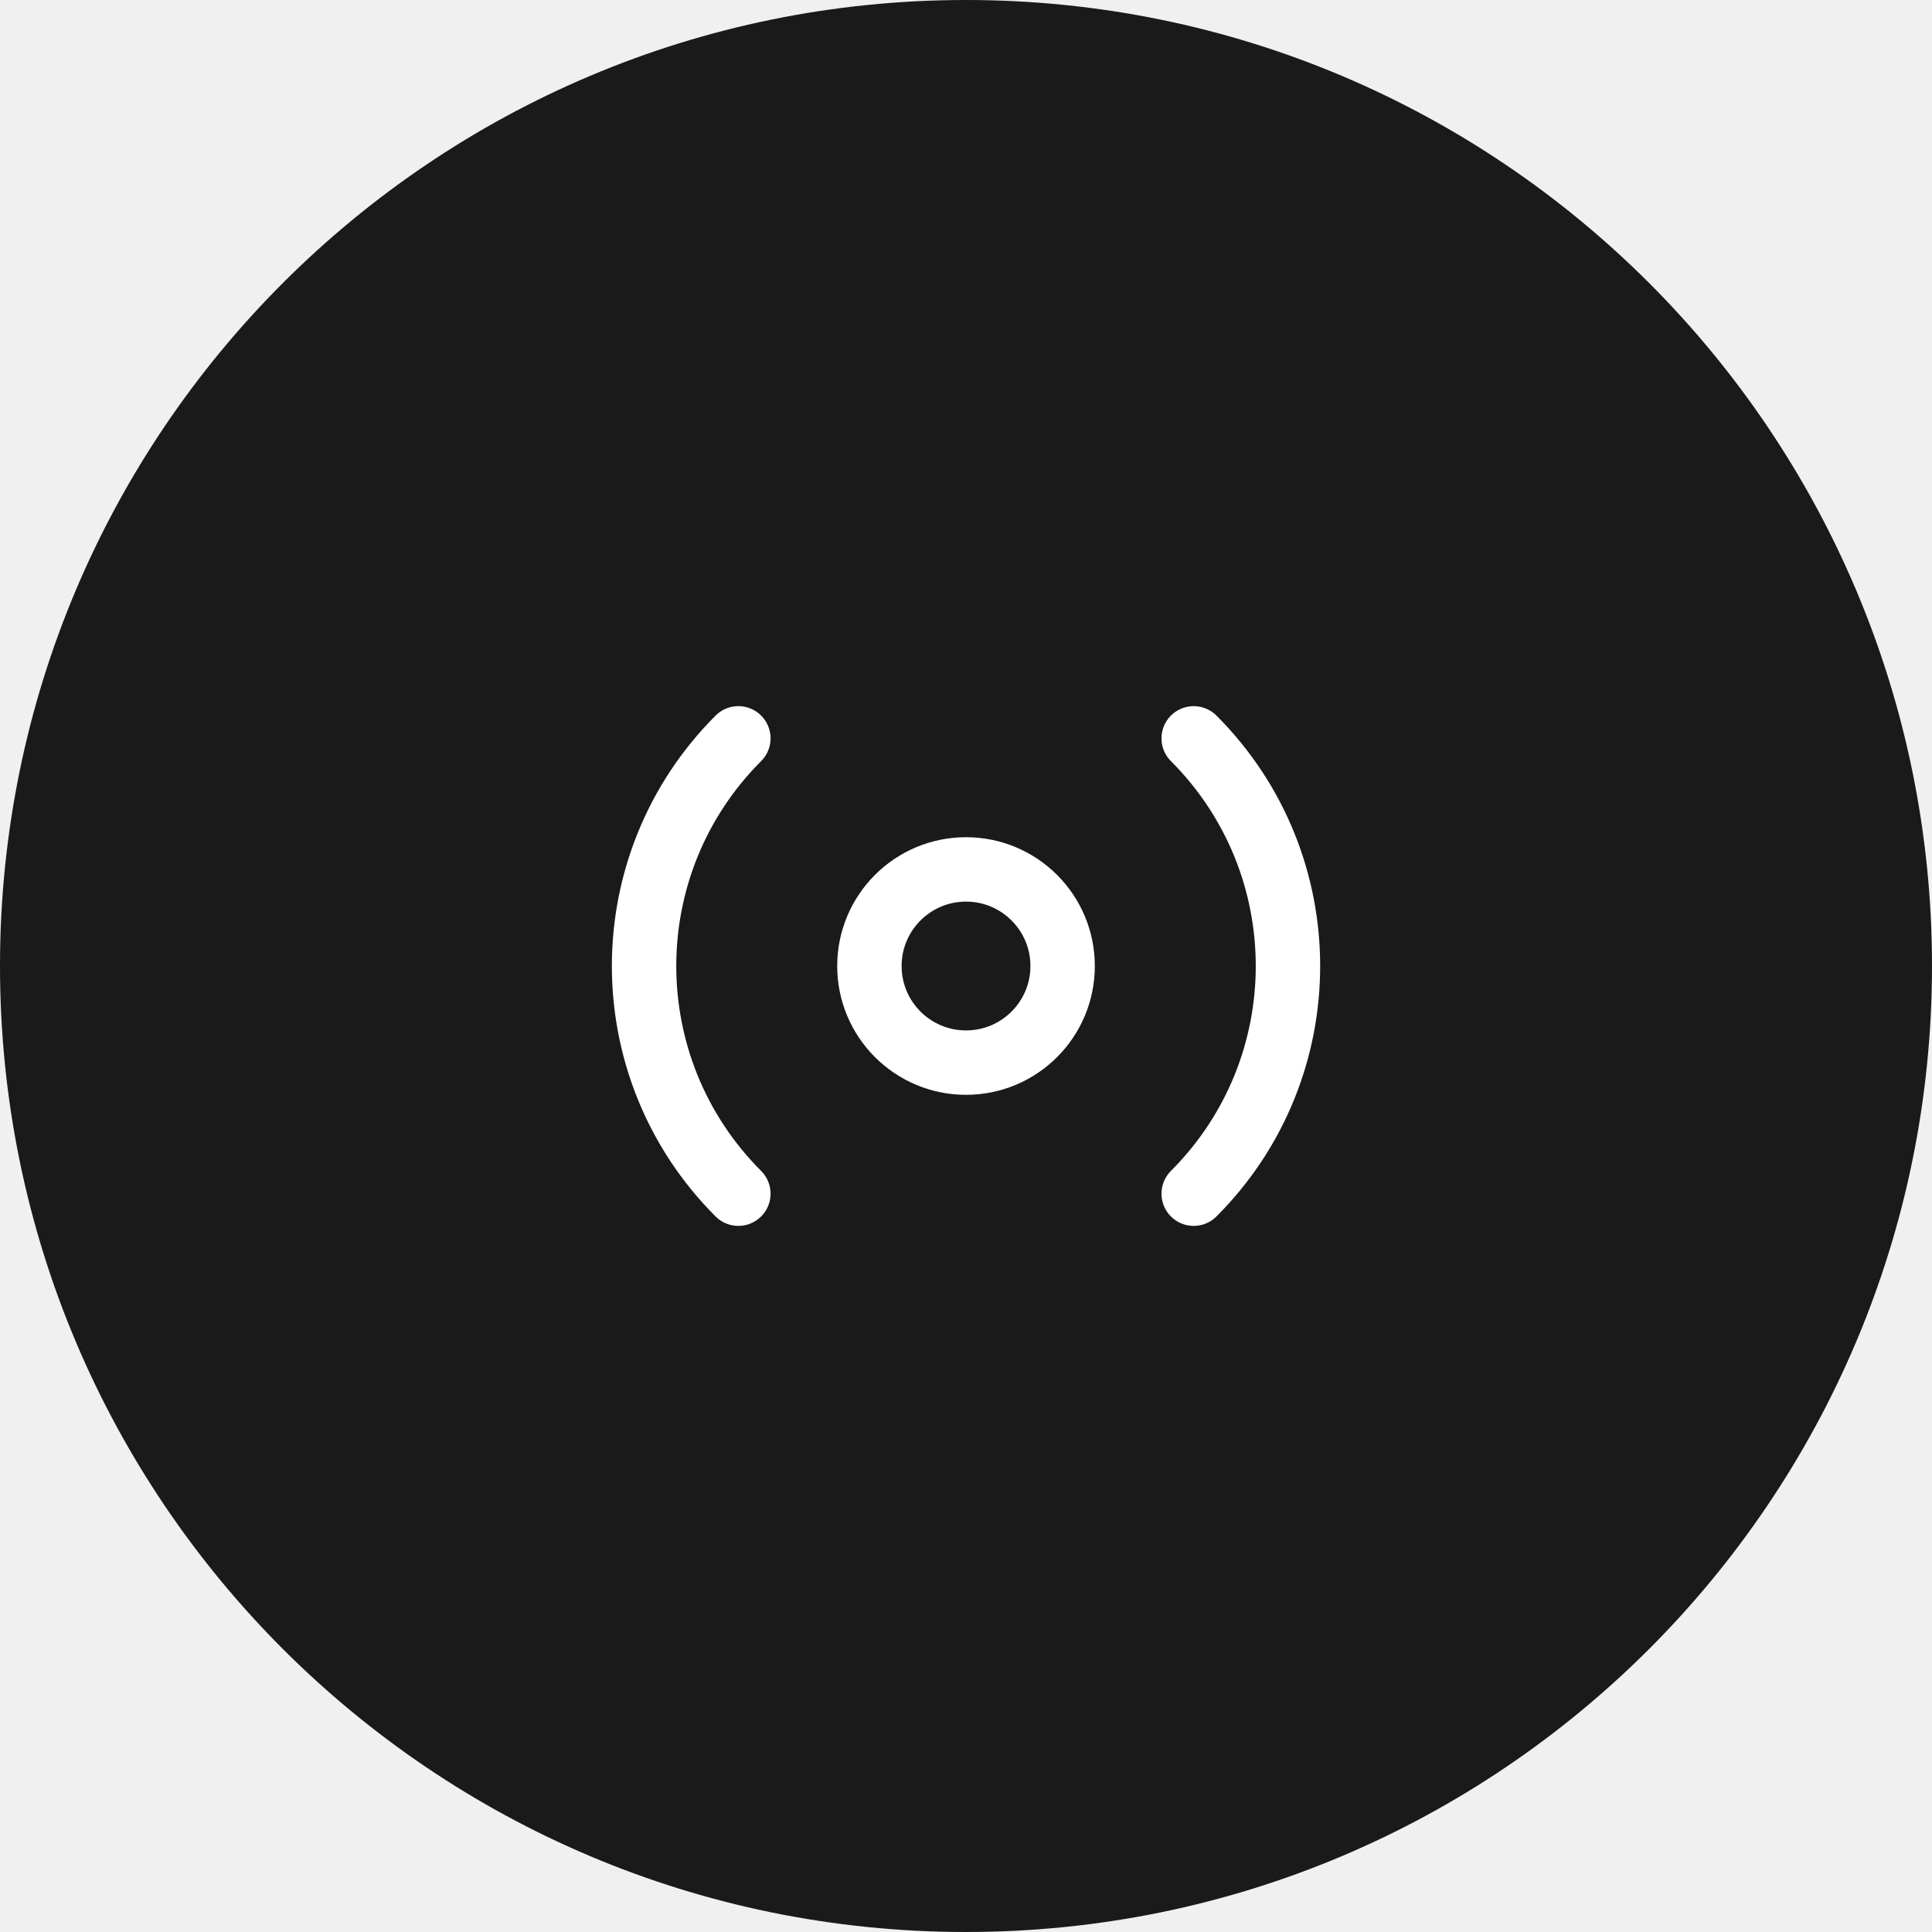
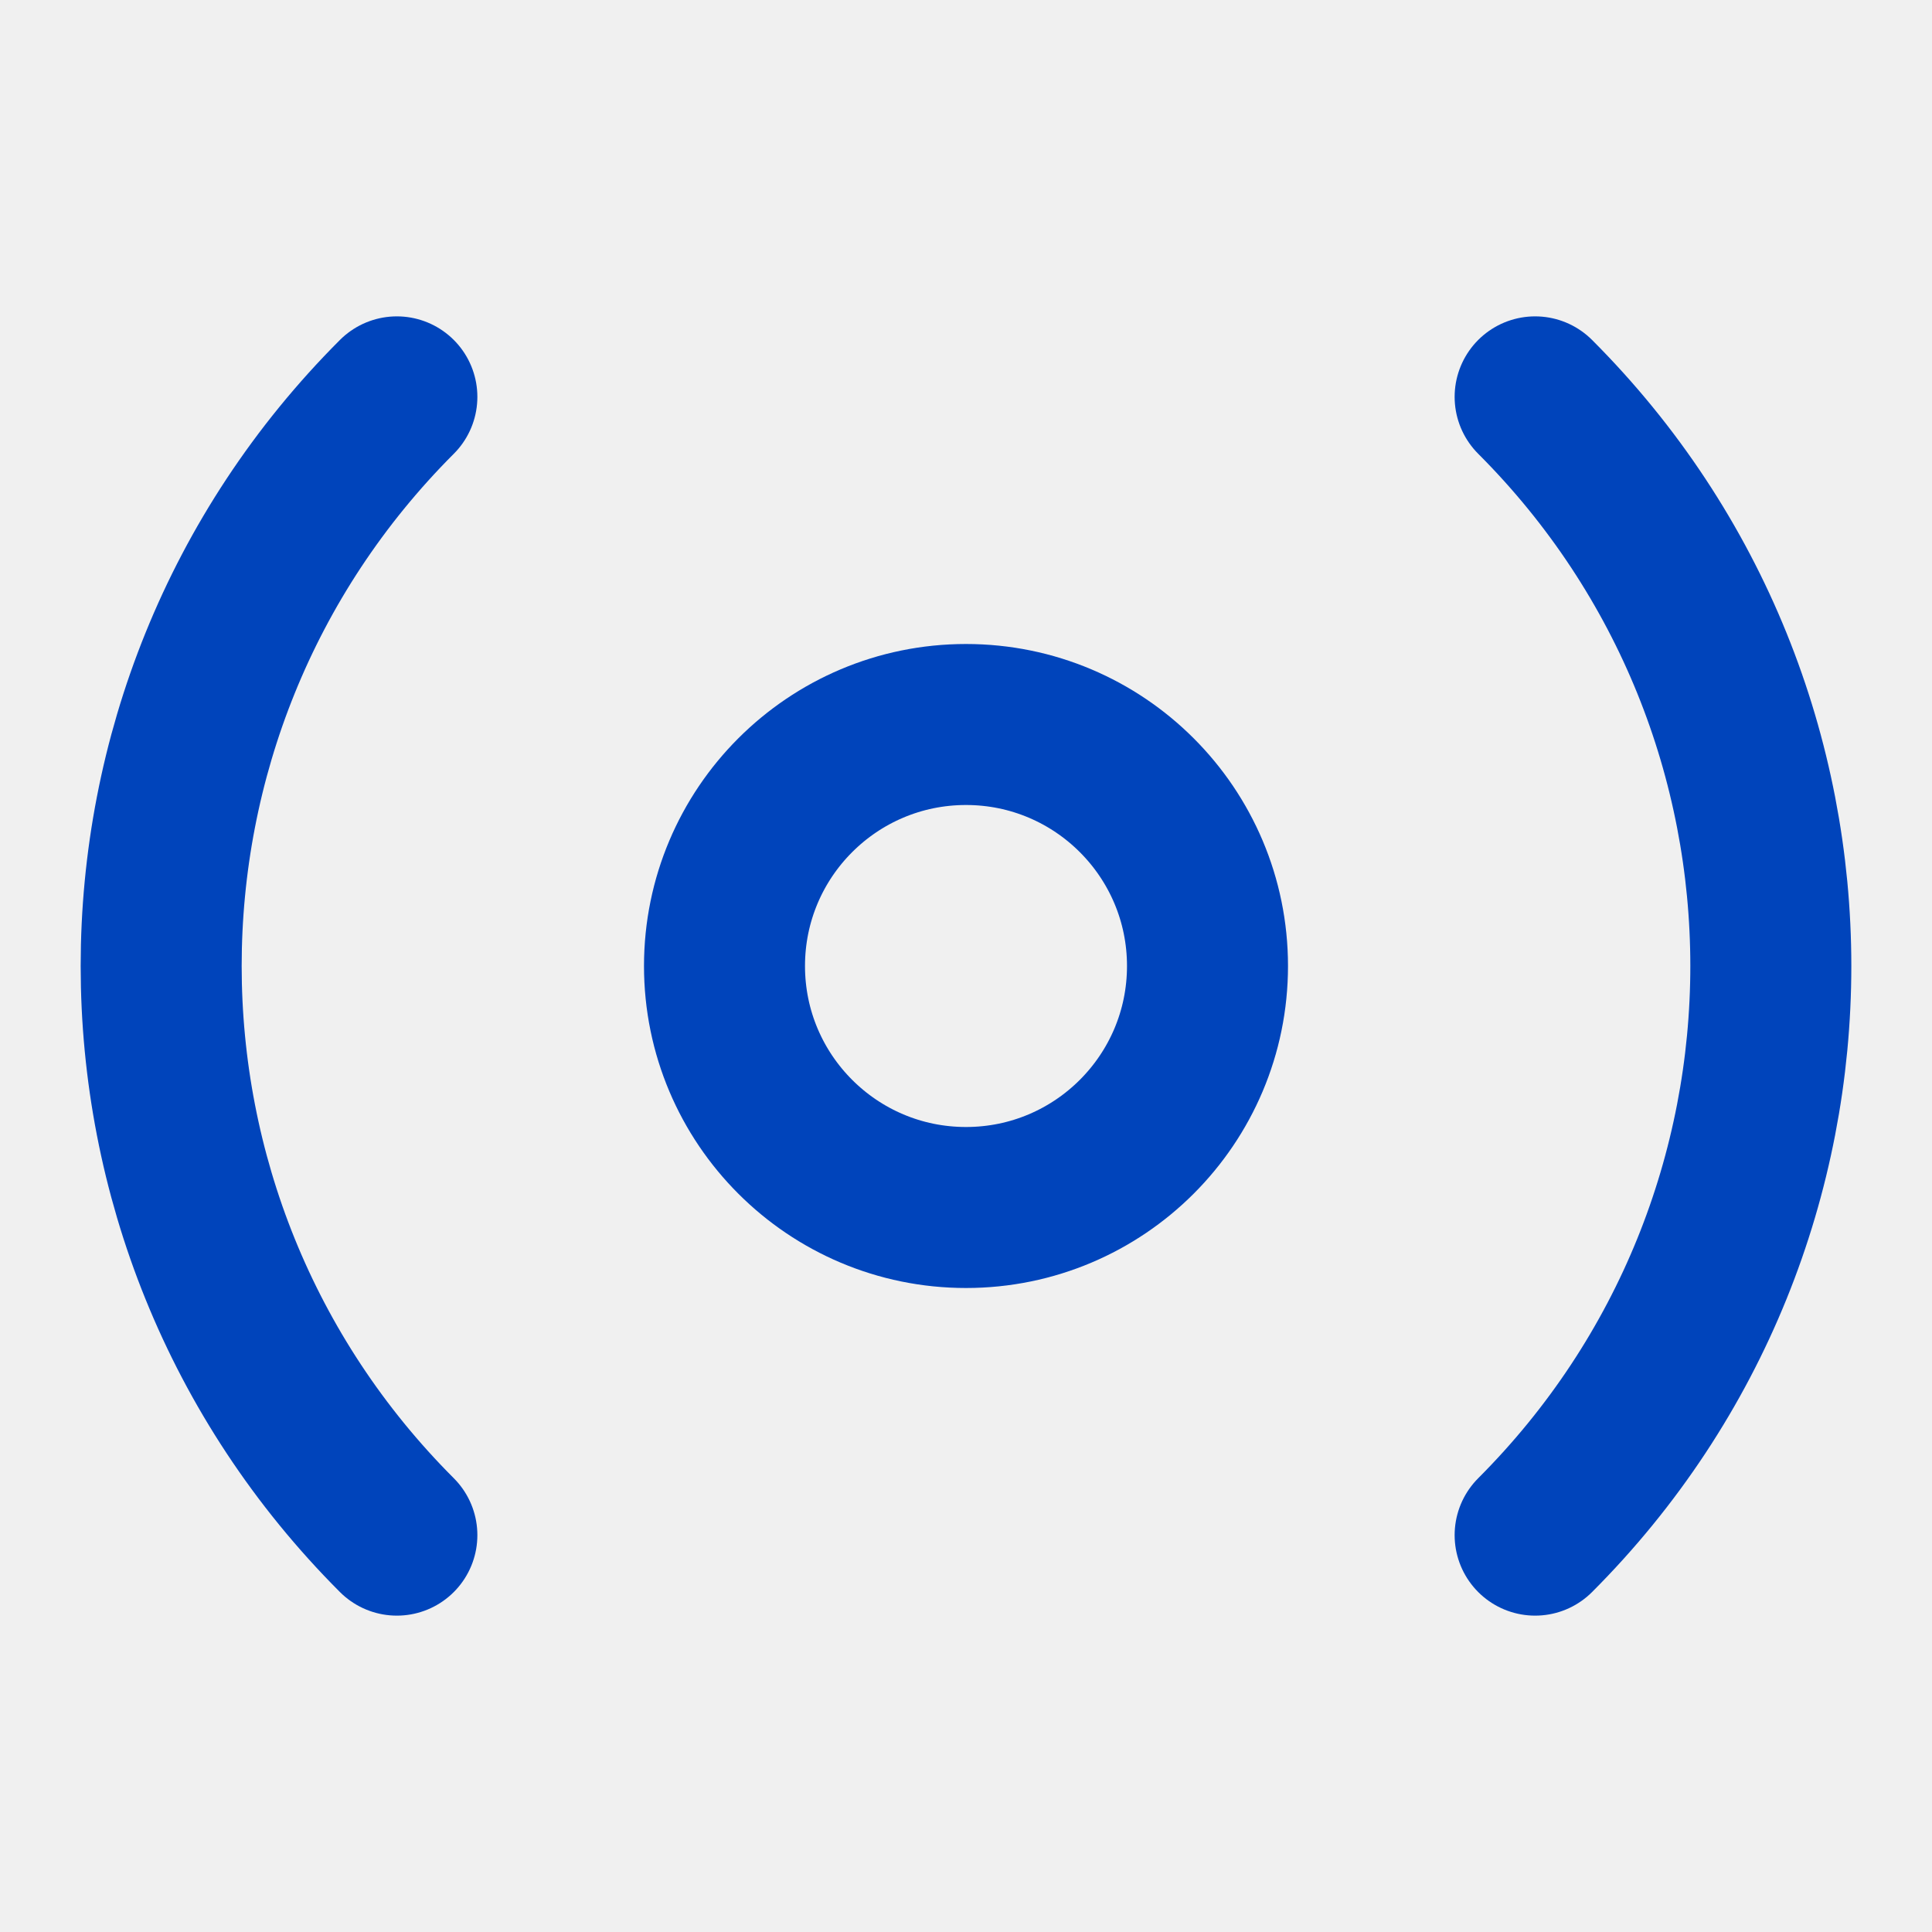
- <svg xmlns="http://www.w3.org/2000/svg" viewBox="0 0 40 40" width="40" height="40">
-   <circle cx="20" cy="20" r="20" fill="#1a1a1a" />
-   <g transform="translate(12 12) scale(0.6667)" fill="none" stroke="#ffffff" stroke-width="2" stroke-linecap="round" stroke-linejoin="round">
+ <svg xmlns="http://www.w3.org/2000/svg" viewBox="0 0 24 24" width="24" height="24">
+   <g fill="none" stroke="#0044BB" stroke-width="2" stroke-linecap="round" stroke-linejoin="round">
    <circle cx="12" cy="12" r="3" />
    <path d="M19.07 4.93a10 10 0 010 14.14M4.93 4.93a10 10 0 000 14.14" />
  </g>
</svg>
